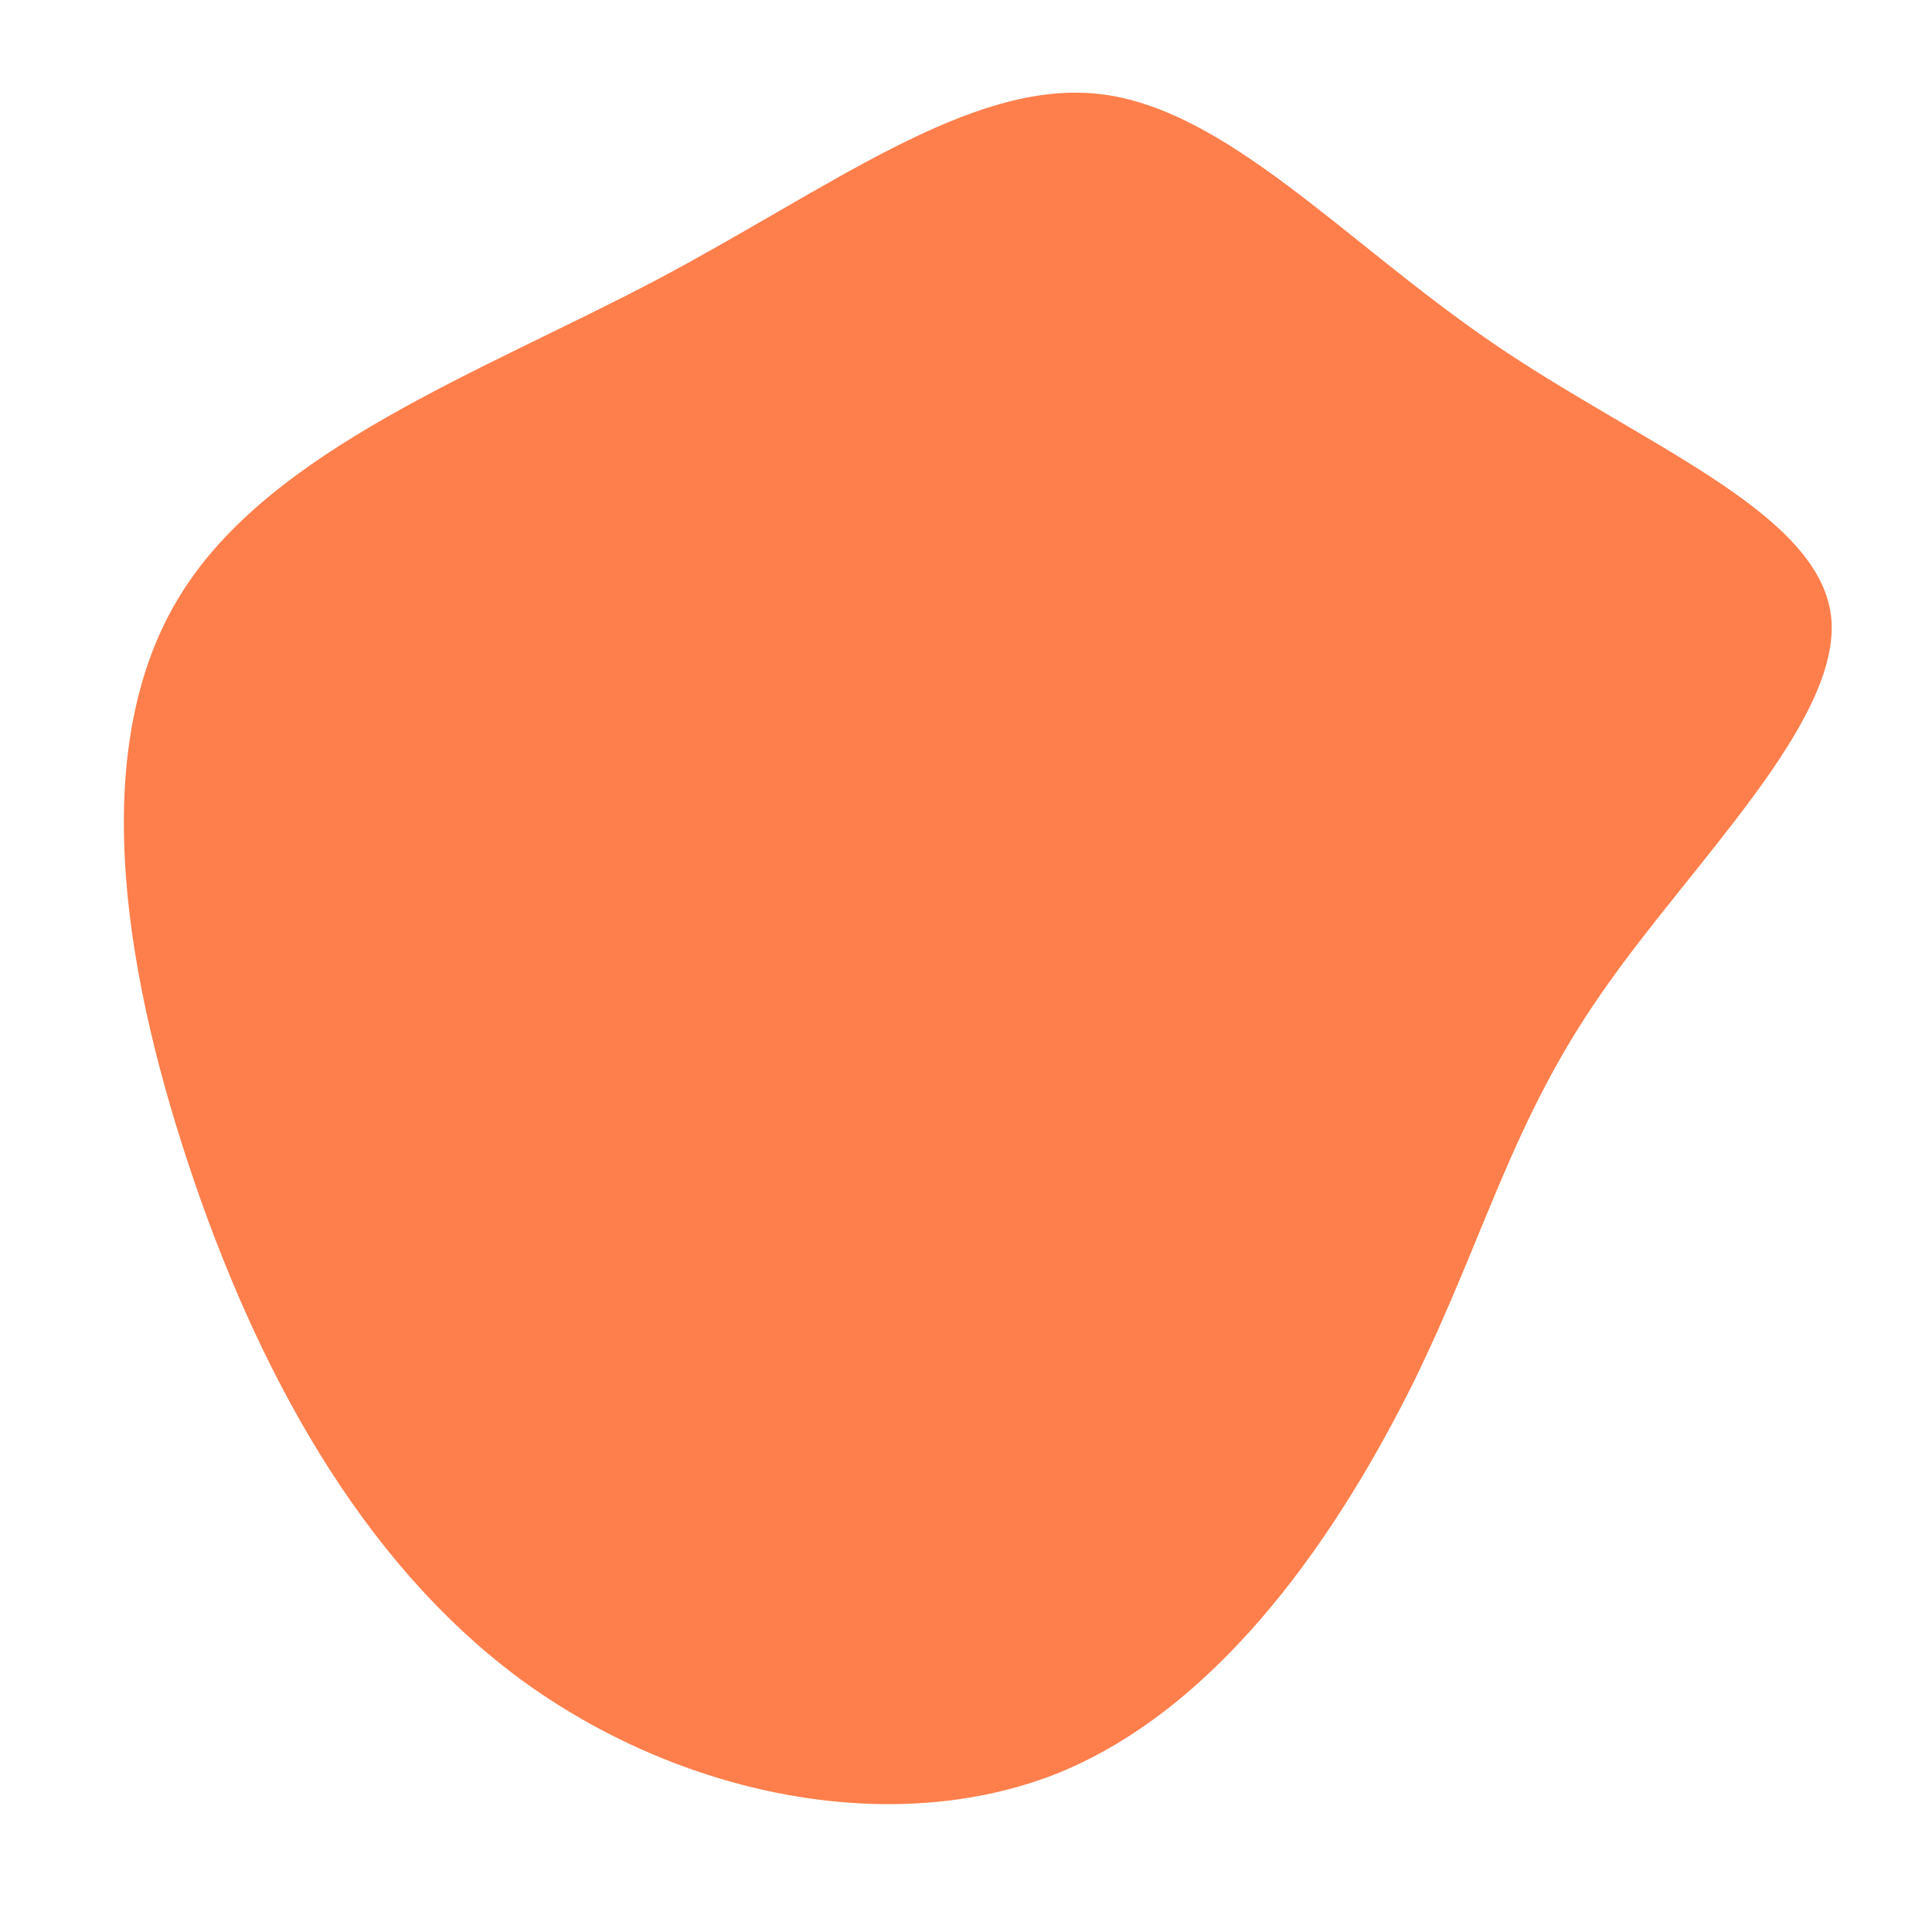
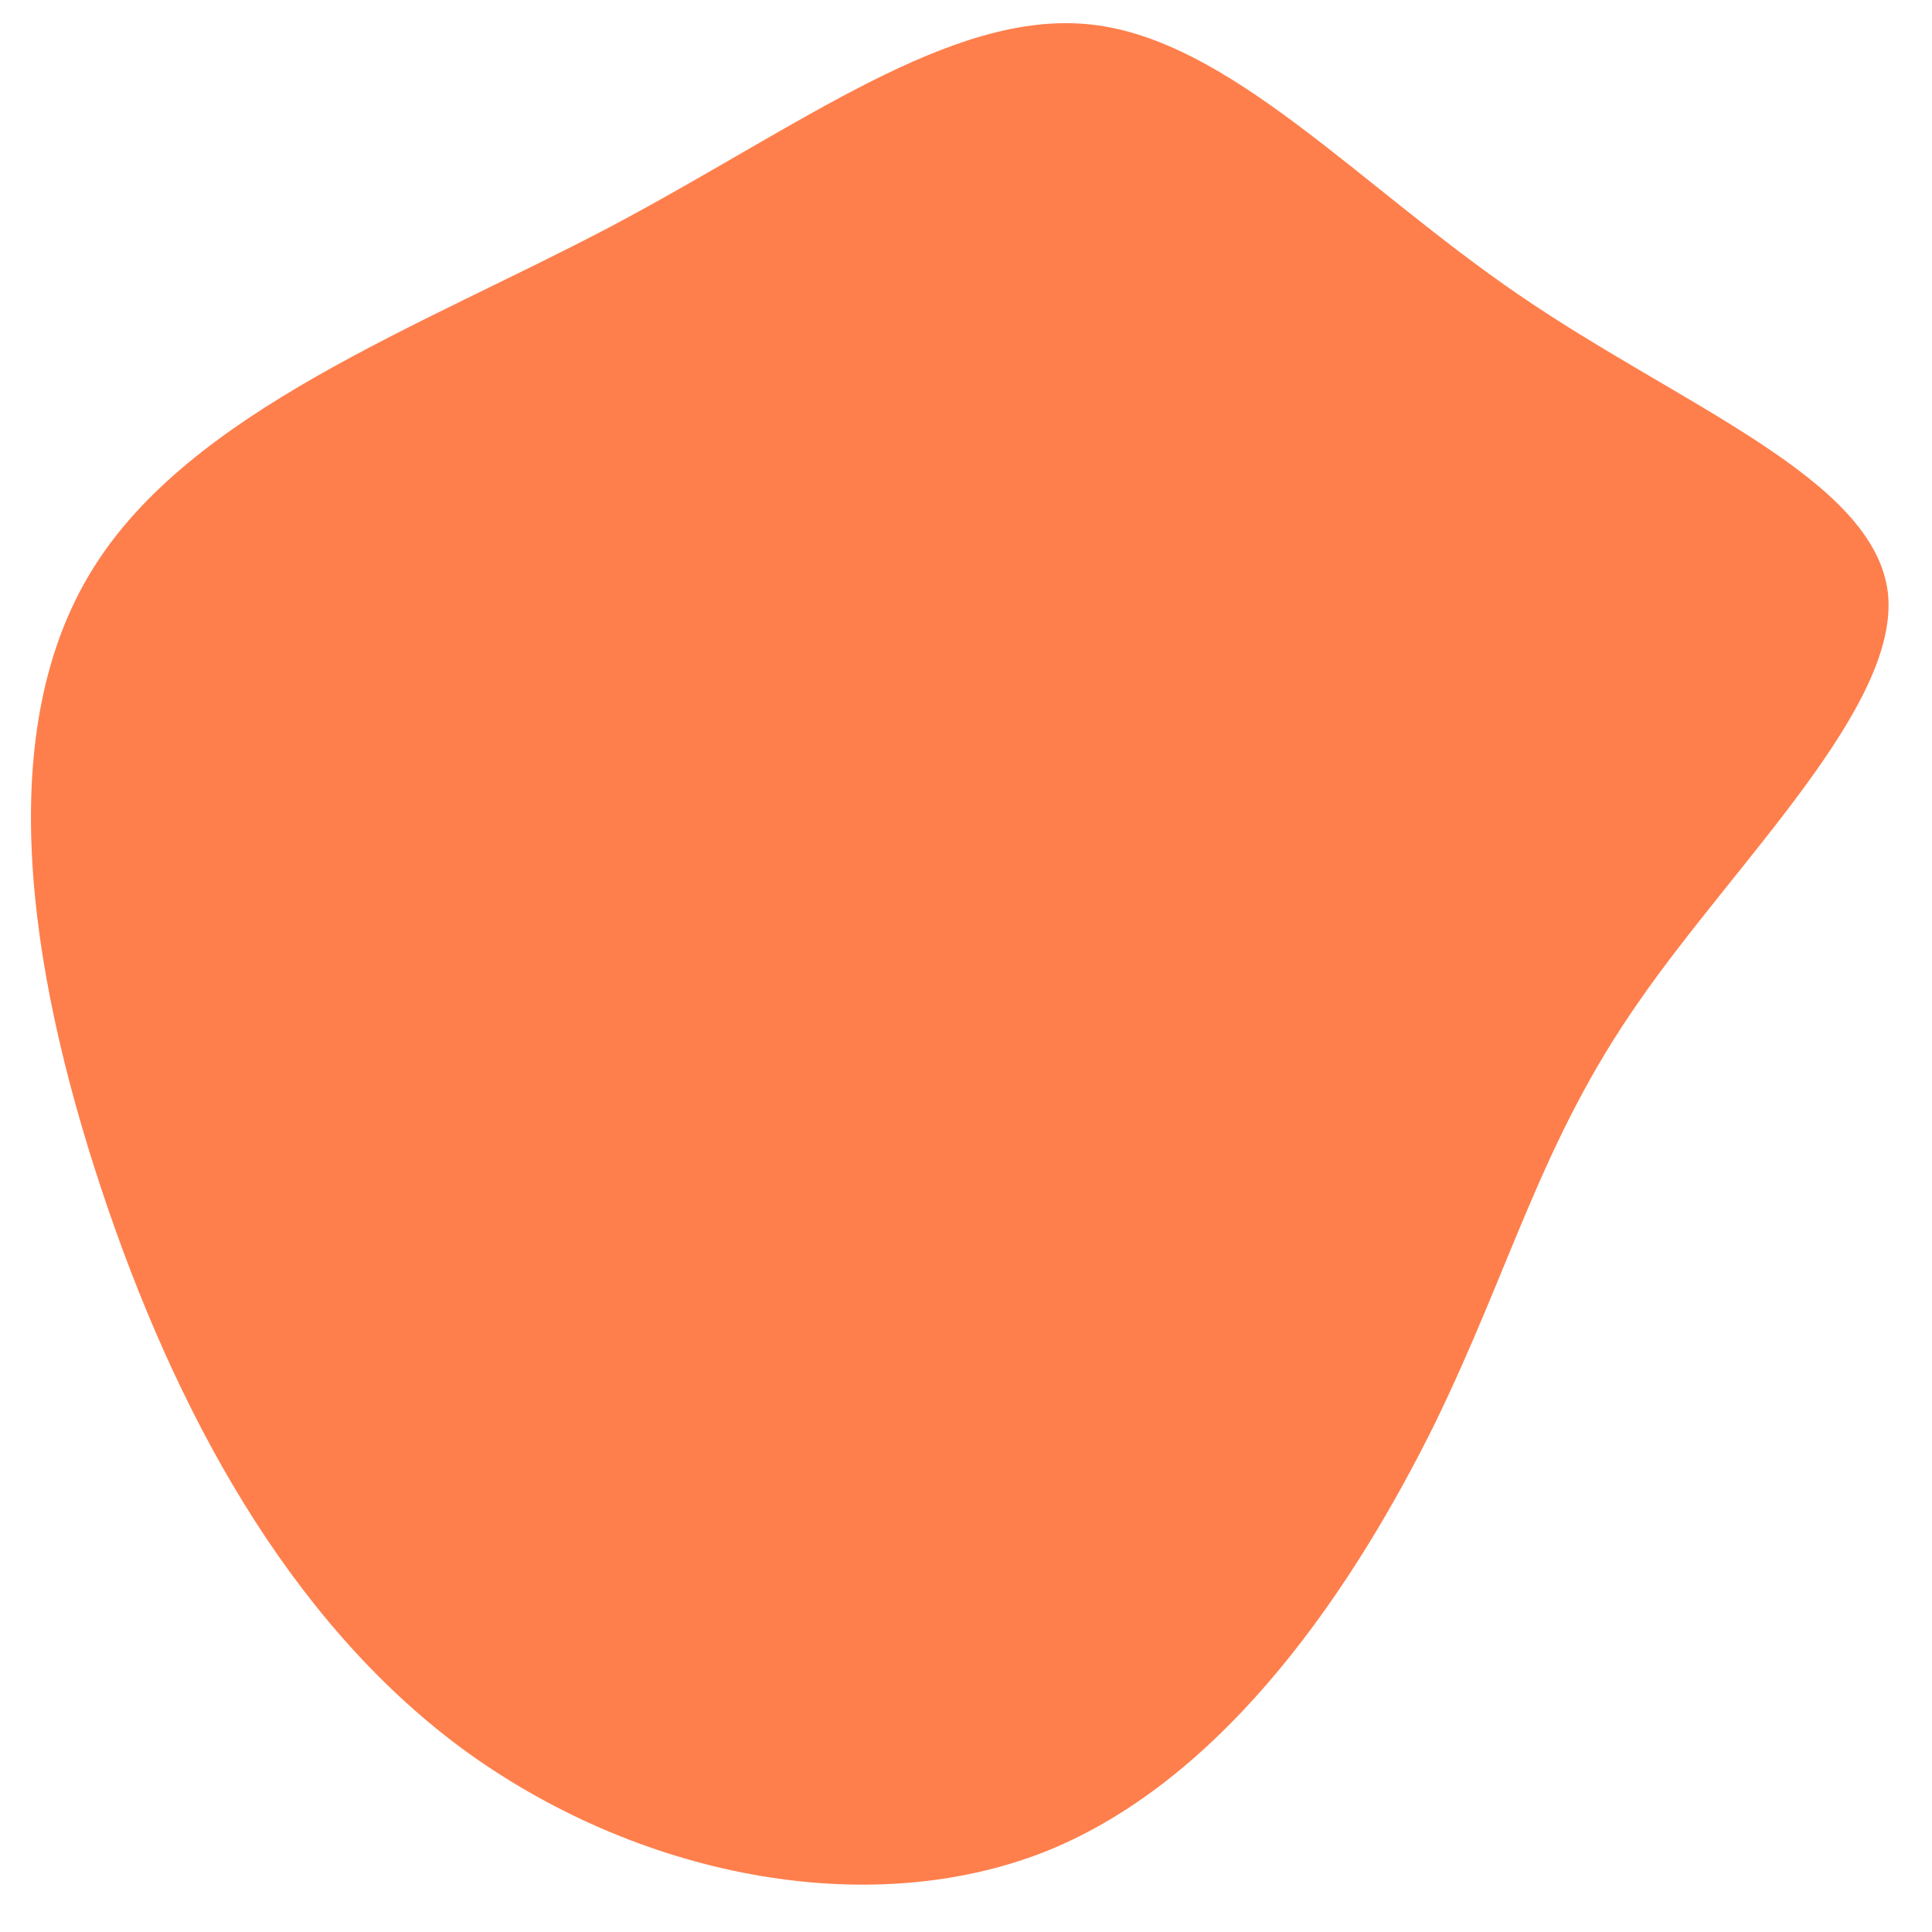
- <svg xmlns="http://www.w3.org/2000/svg" viewBox="0 0 30 30" version="1.1" id="svg4" width="30" height="30">
+ <svg xmlns="http://www.w3.org/2000/svg" viewBox="0 0 120 120" version="1.1" id="svg4" width="120" height="120">
  <defs id="defs8" />
-   <path fill="#fe7f4c" d="m 23.172,5.322 c 2.304,1.578 5.062,2.612 5.261,4.245 0.181,1.615 -2.177,3.846 -3.556,5.842 -1.397,1.996 -1.814,3.774 -2.921,6.041 -1.125,2.268 -2.939,5.025 -5.515,6.078 C 13.866,28.562 10.546,27.891 8.06,26.059 5.593,24.226 3.978,21.251 2.926,18.076 1.874,14.901 1.384,11.527 2.799,9.241 4.196,6.973 7.48,5.776 10.201,4.343 c 2.703,-1.433 4.862,-3.102 6.858,-2.885 1.977,0.218 3.828,2.304 6.114,3.864 z" id="path2" style="stroke-width:0.181" />
+   <path fill="#fe7f4c" d="m 94.37,18.334 c 10.024,6.867 22.021,11.366 22.889,18.469 0.789,7.025 -9.471,16.733 -15.47,25.415 C 95.711,70.9 93.896,78.635 89.082,88.501 84.188,98.367 76.295,110.364 65.087,114.942 53.88,119.441 39.436,116.521 28.623,108.549 17.889,100.577 10.864,87.633 6.286,73.821 1.708,60.008 -0.423,45.328 5.734,35.383 11.811,25.517 26.097,20.308 37.936,14.072 49.697,7.837 59.089,0.576 67.771,1.523 76.374,2.47 84.425,11.547 94.37,18.334 Z" id="path2" style="stroke-width:0.789" />
</svg>
